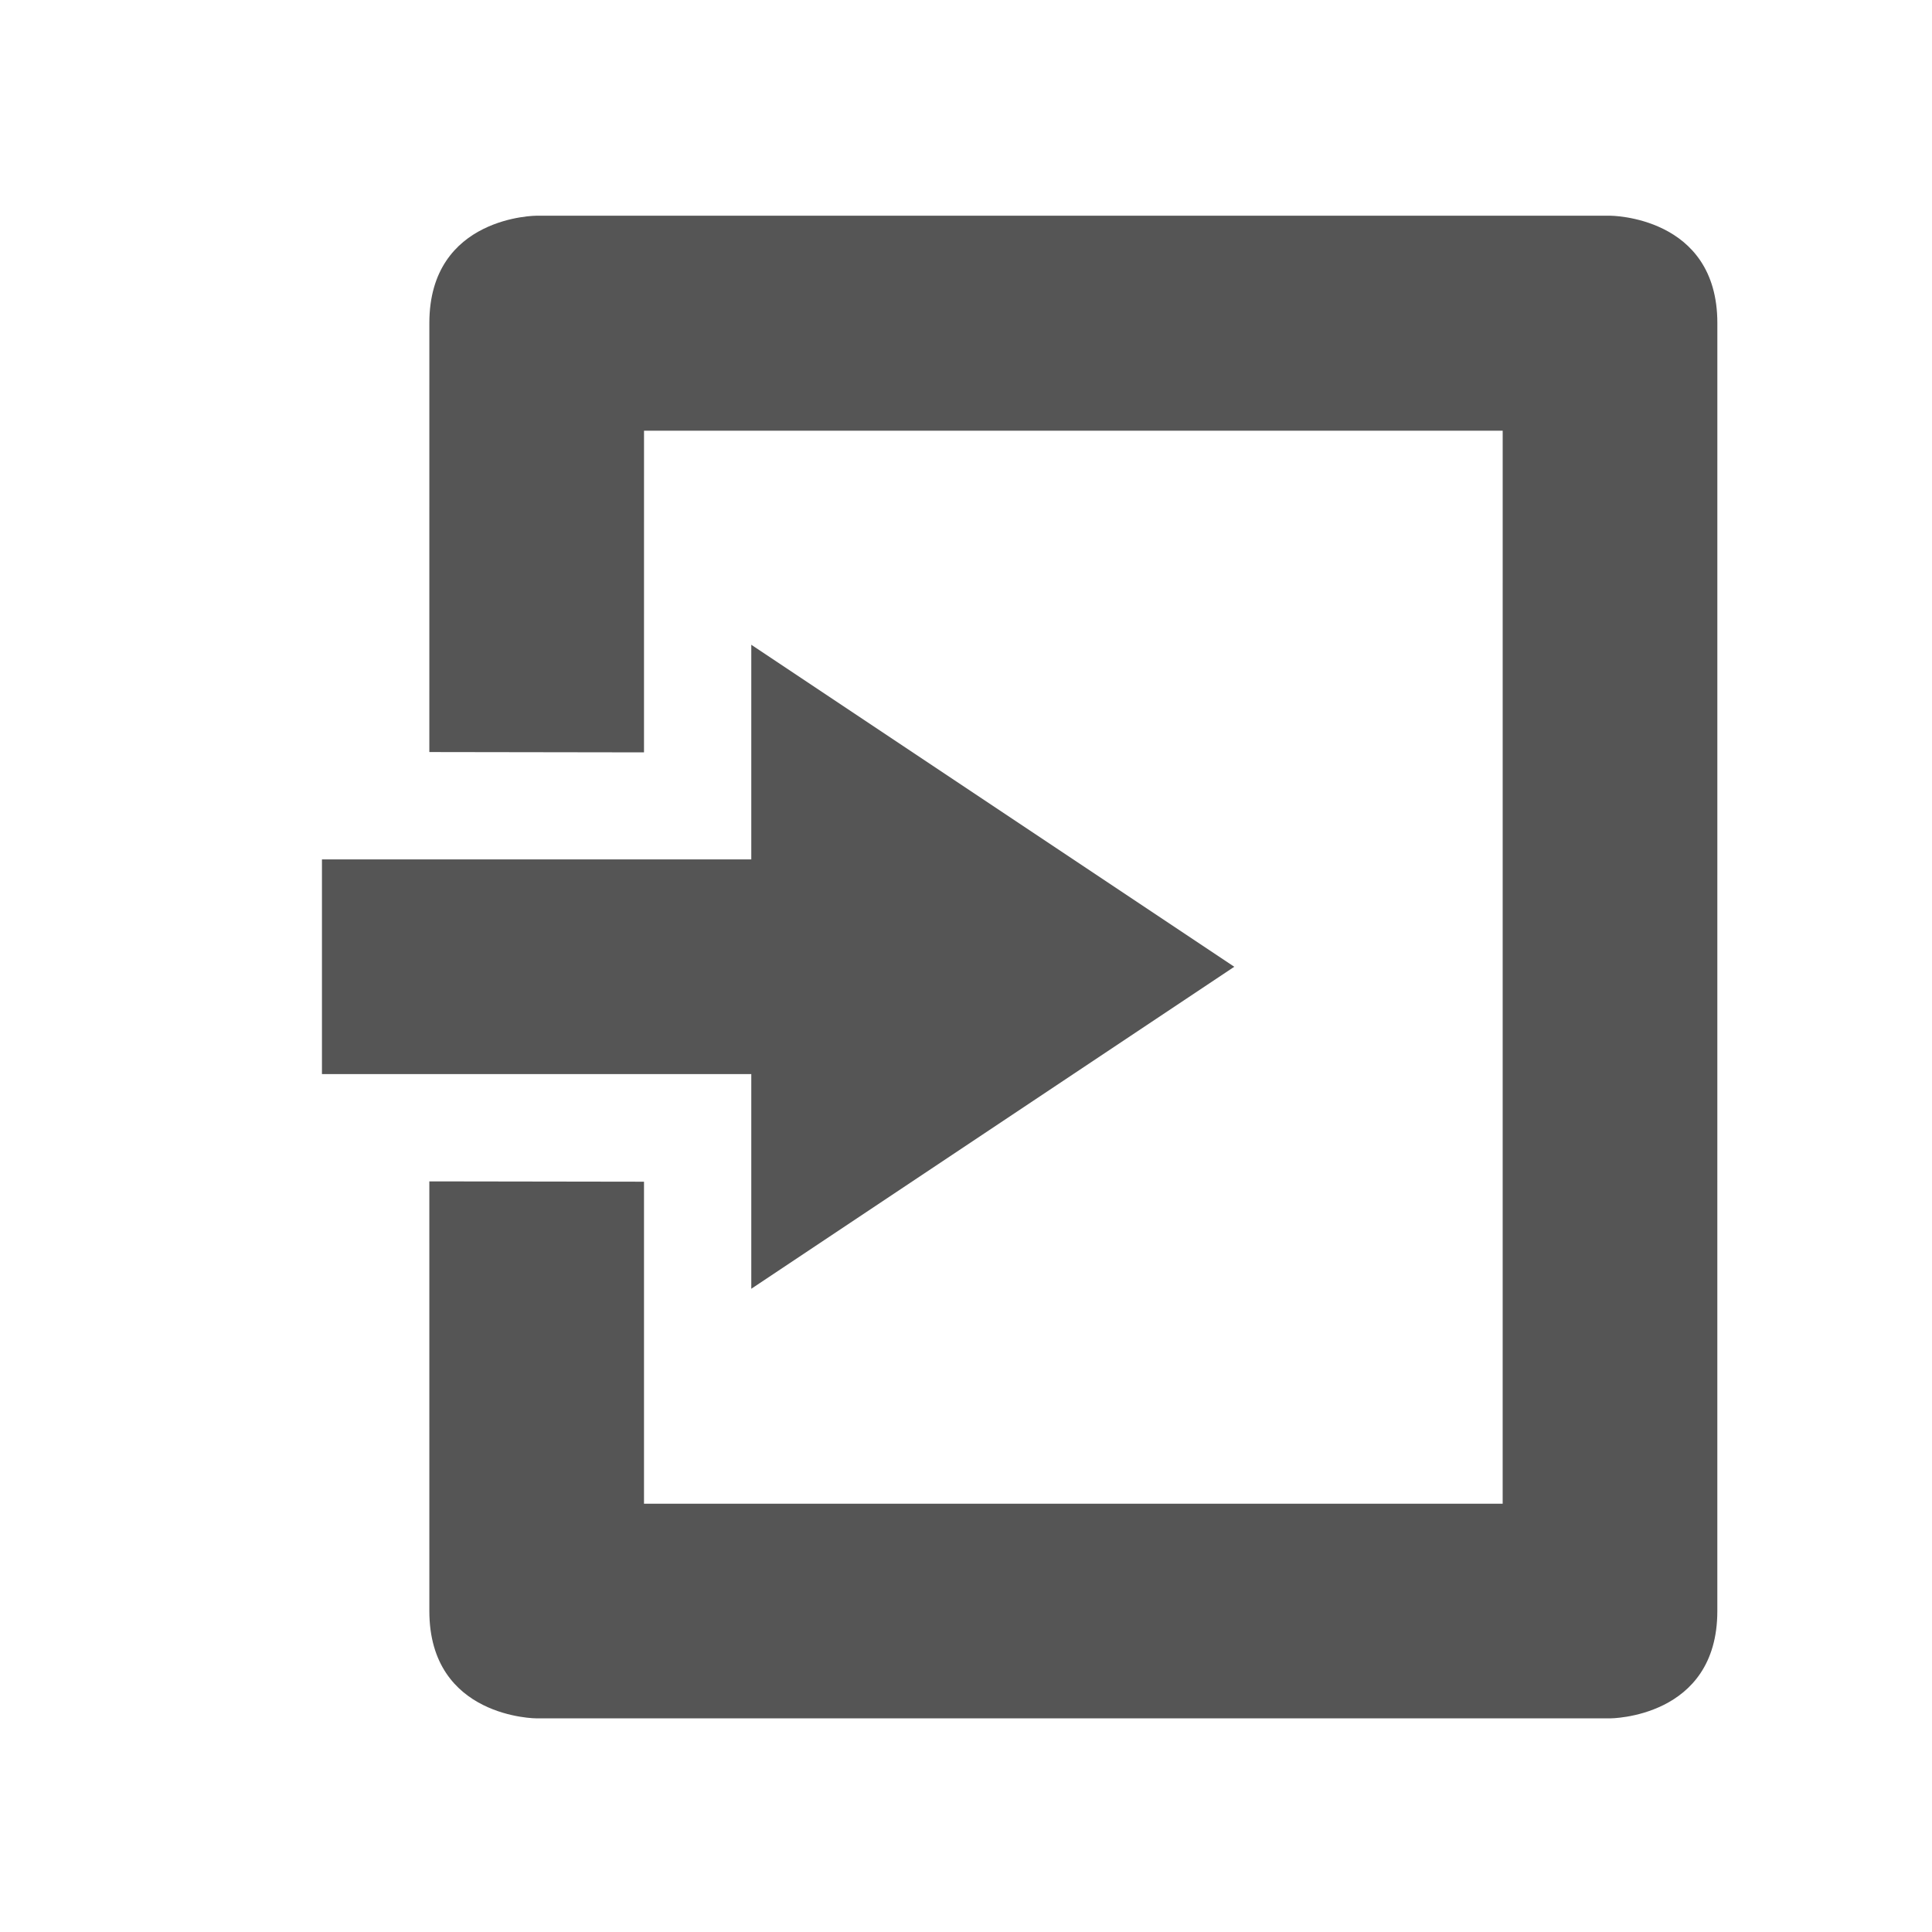
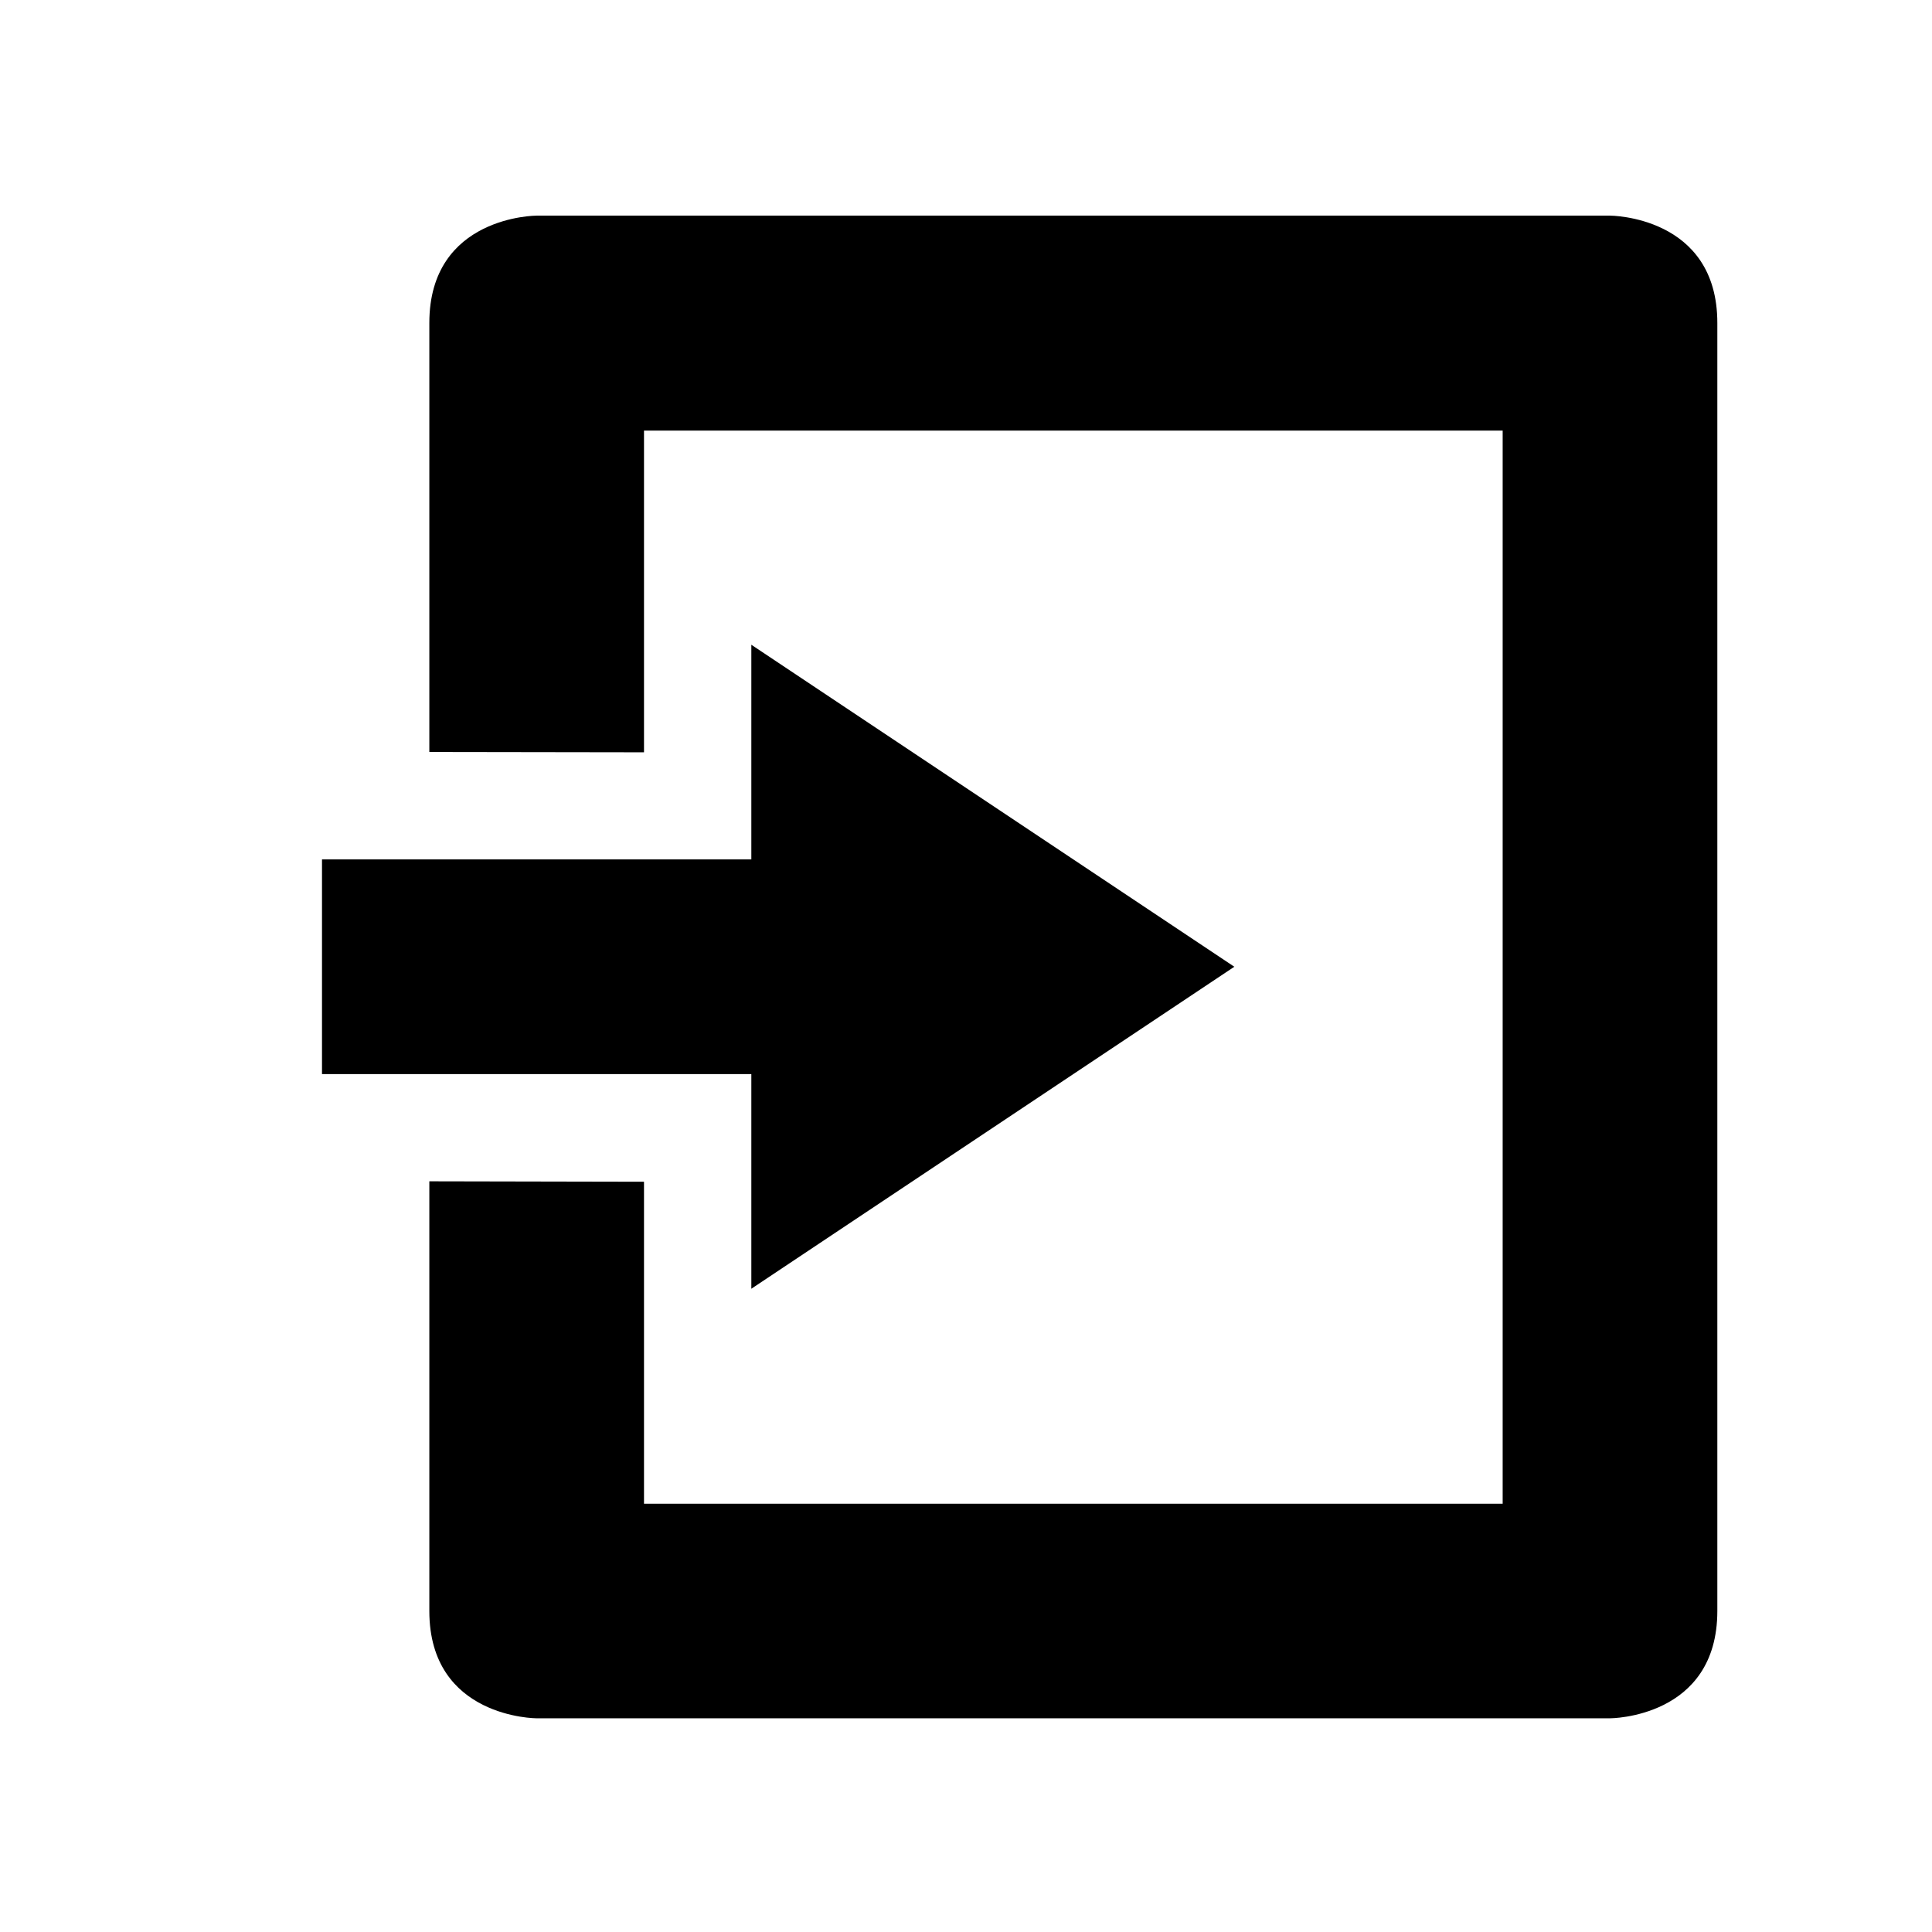
- <svg xmlns="http://www.w3.org/2000/svg" xmlns:ns1="http://www.openswatchbook.org/uri/2009/osb" height="18" id="svg7384" style="enable-background:new" version="1.1" width="18">
-   <defs id="defs7386">
-     <linearGradient id="linearGradient5606" ns1:paint="solid">
-       <stop id="stop5608" offset="0" style="stop-color:#000000;stop-opacity:1;" />
-     </linearGradient>
-     <filter id="filter7554" style="color-interpolation-filters:sRGB">
-       <feBlend id="feBlend7556" in2="BackgroundImage" mode="darken" />
+ <svg xmlns="http://www.w3.org/2000/svg" height="18" width="18">
+   <style>
+         :root {
+             color-scheme: dark light;
+         }
+     </style>
+   <defs>
+     <filter color-interpolation-filters="sRGB">
+       <feBlend in2="BackgroundImage" mode="darken" />
    </filter>
  </defs>
-   <g id="layer9" style="display:inline" transform="translate(-546.0004,21.01009)" />
-   <g id="layer10" style="display:inline;filter:url(#filter7554)" transform="translate(-546.0004,21.01009)" />
-   <g id="layer1" style="display:inline" transform="translate(-305.0002,-595.9899)" />
-   <g id="layer14" style="display:inline" transform="translate(-546.0004,21.01009)" />
-   <g id="layer15" style="display:inline" transform="translate(-546.0004,21.01009)" />
-   <g id="g71291" style="display:inline" transform="translate(-546.0004,21.01009)" />
-   <g id="layer2" style="display:inline" transform="translate(-305.0002,-445.9899)" />
-   <g id="g6058" style="display:inline" transform="translate(-305.0002,-445.9899)" />
-   <g id="layer12" style="display:inline" transform="translate(-546.0004,21.01009)">
-     <g id="g4946" transform="rotate(-180,282.0002,-2.001724)">
-       <path d="m 203,477.997 c 0,0 -1,0 -1,1 L 202,482 l -2e-4,8.997 c 0,1 1,1 1,1 h 10 c 0,0 1,0 1,-1 L 214,487 l -2,-0.003 -2e-4,2.997 -8,-3.6e-4 2e-4,-9.997 8,1.8e-4 V 482.997 L 214,483 l -2e-4,-4.003 c 0,-1 -1,-1 -1,-1 z" id="path4948" style="color:#555555;display:inline;overflow:visible;visibility:visible;fill:#555555;fill-opacity:1;fill-rule:nonzero;stroke:none;stroke-width:1;marker:none;enable-background:accumulate" transform="translate(-200,-477)" />
-       <g id="g4950" transform="translate(-24.9324,-15.49484)" />
-     </g>
-     <path d="m 553,-9.003 v -2 h -4 v -2 h 4 v -2 l 4.5,3 z" id="path4952" style="fill:#555555;fill-opacity:1;stroke:none" />
+   <g fill="currentColor">
+     <path d="M3 .997s-1 0-1 1V5v8.997c0 1 1 1 1 1h10s1 0 1-1V10l-2-.003v2.997H4V2.996h8v3L14 6V1.997c0-1-1-1-1-1z" transform="matrix(-1 0 0 -1 18 17.006)" />
+     <path d="M7 12.007v-2H3v-2h4v-2l4.5 3z" />
  </g>
</svg>
